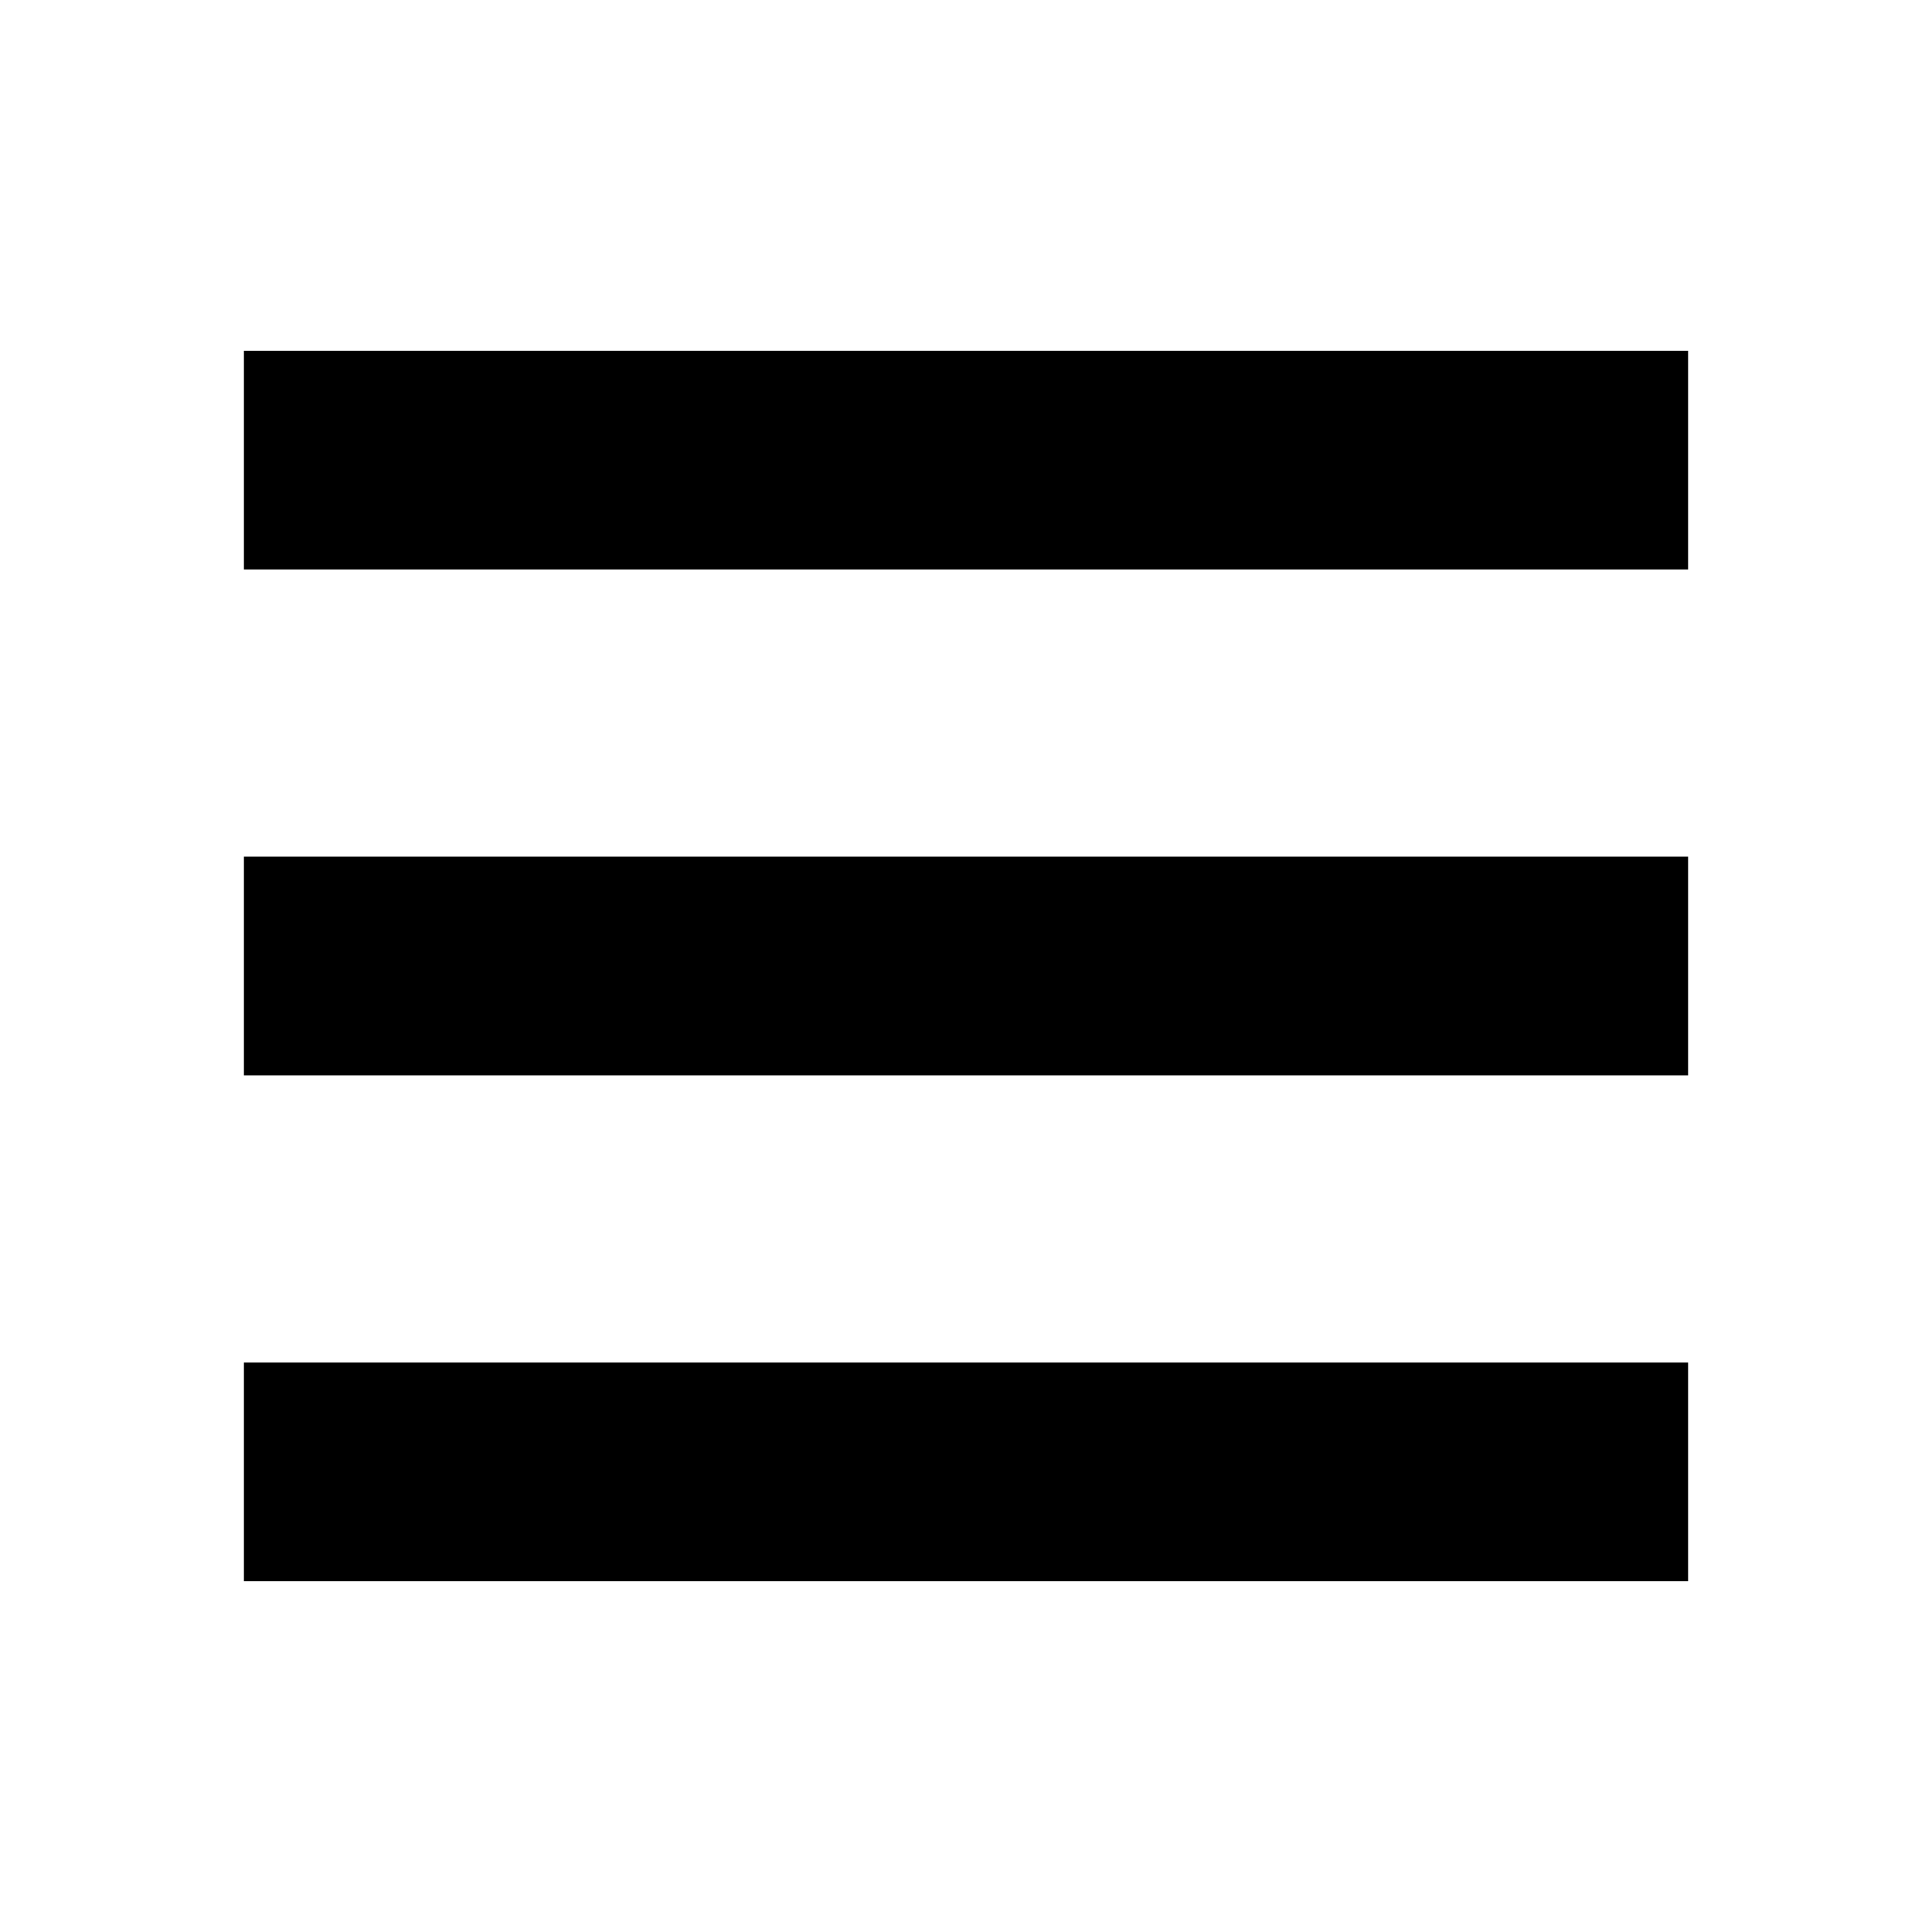
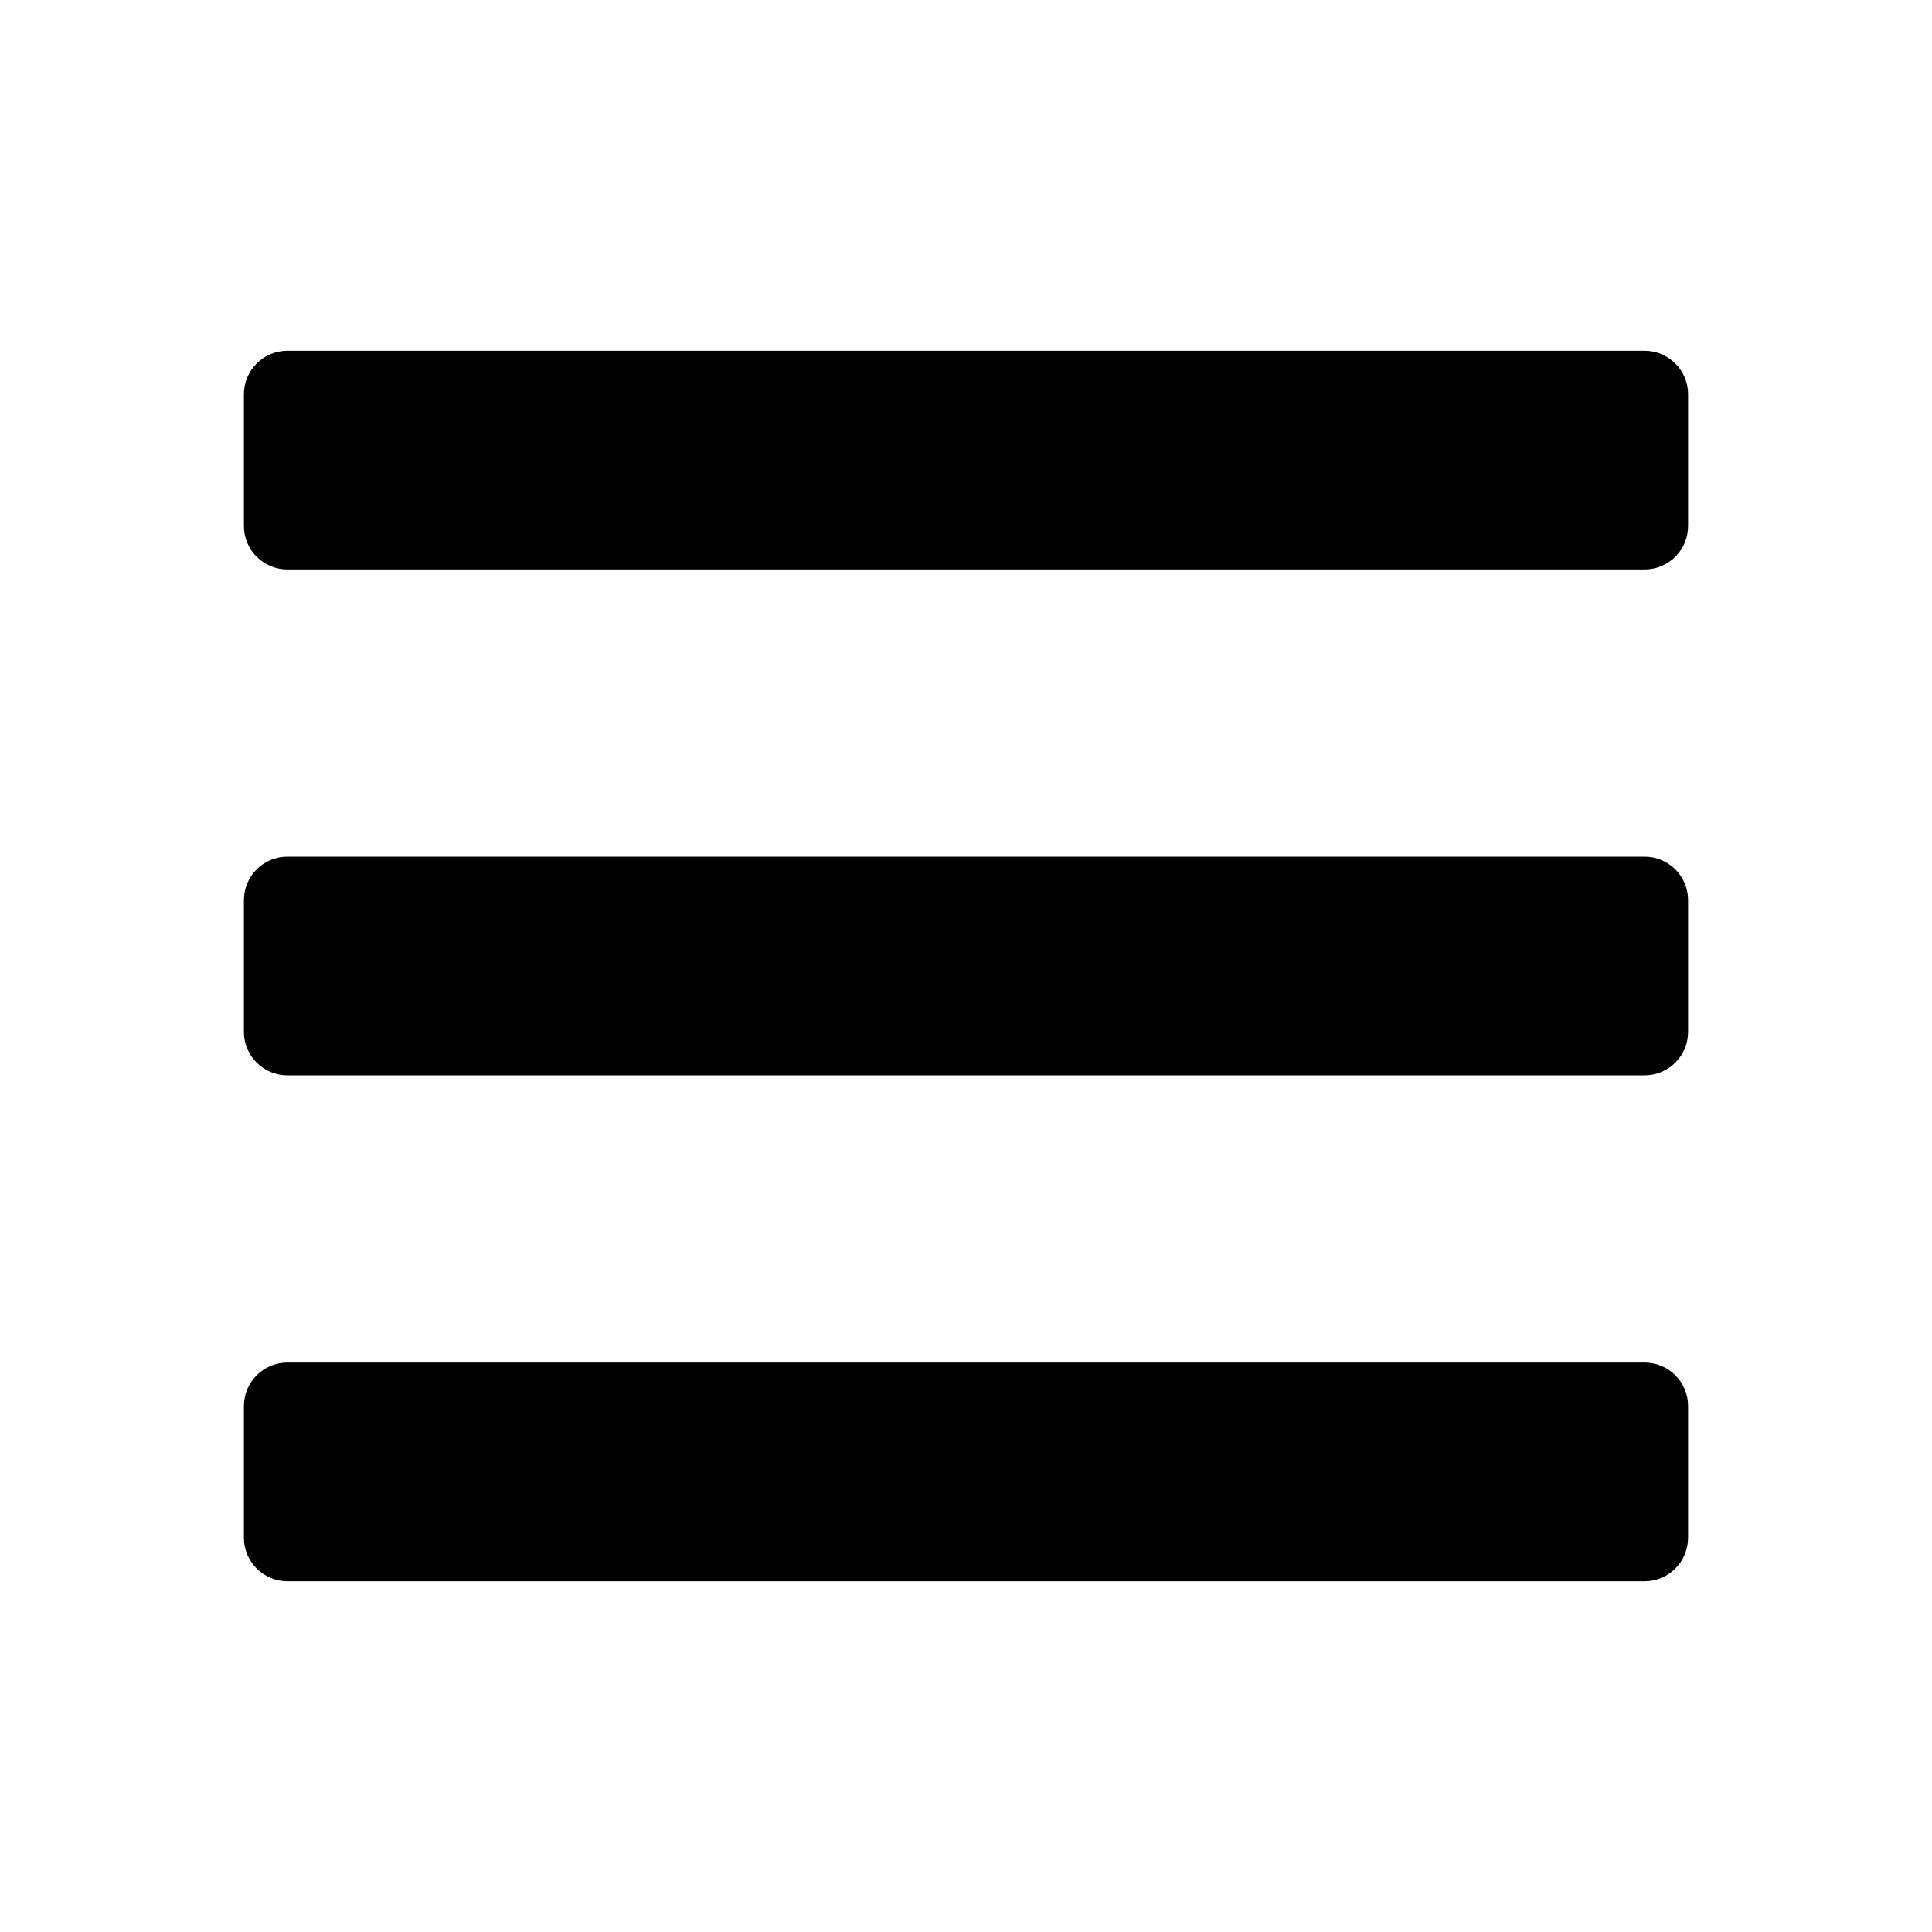
<svg xmlns="http://www.w3.org/2000/svg" width="20" height="20" viewBox="0 0 20 20" fill="none">
-   <rect x="2.525" y="3.631" width="14.95" height="2.264" fill="black" />
-   <rect x="2.525" y="8.868" width="14.95" height="2.264" fill="black" />
-   <rect x="2.525" y="14.105" width="14.95" height="2.264" fill="black" />
+   <rect x="2.525" y="3.631" width="14.95" height="2.264" rx="0.45" ry="0.45" fill="black" />
+   <rect x="2.525" y="8.868" width="14.95" height="2.264" rx="0.45" ry="0.45" fill="black" />
+   <rect x="2.525" y="14.105" width="14.95" height="2.264" rx="0.45" ry="0.45" fill="black" />
</svg>
